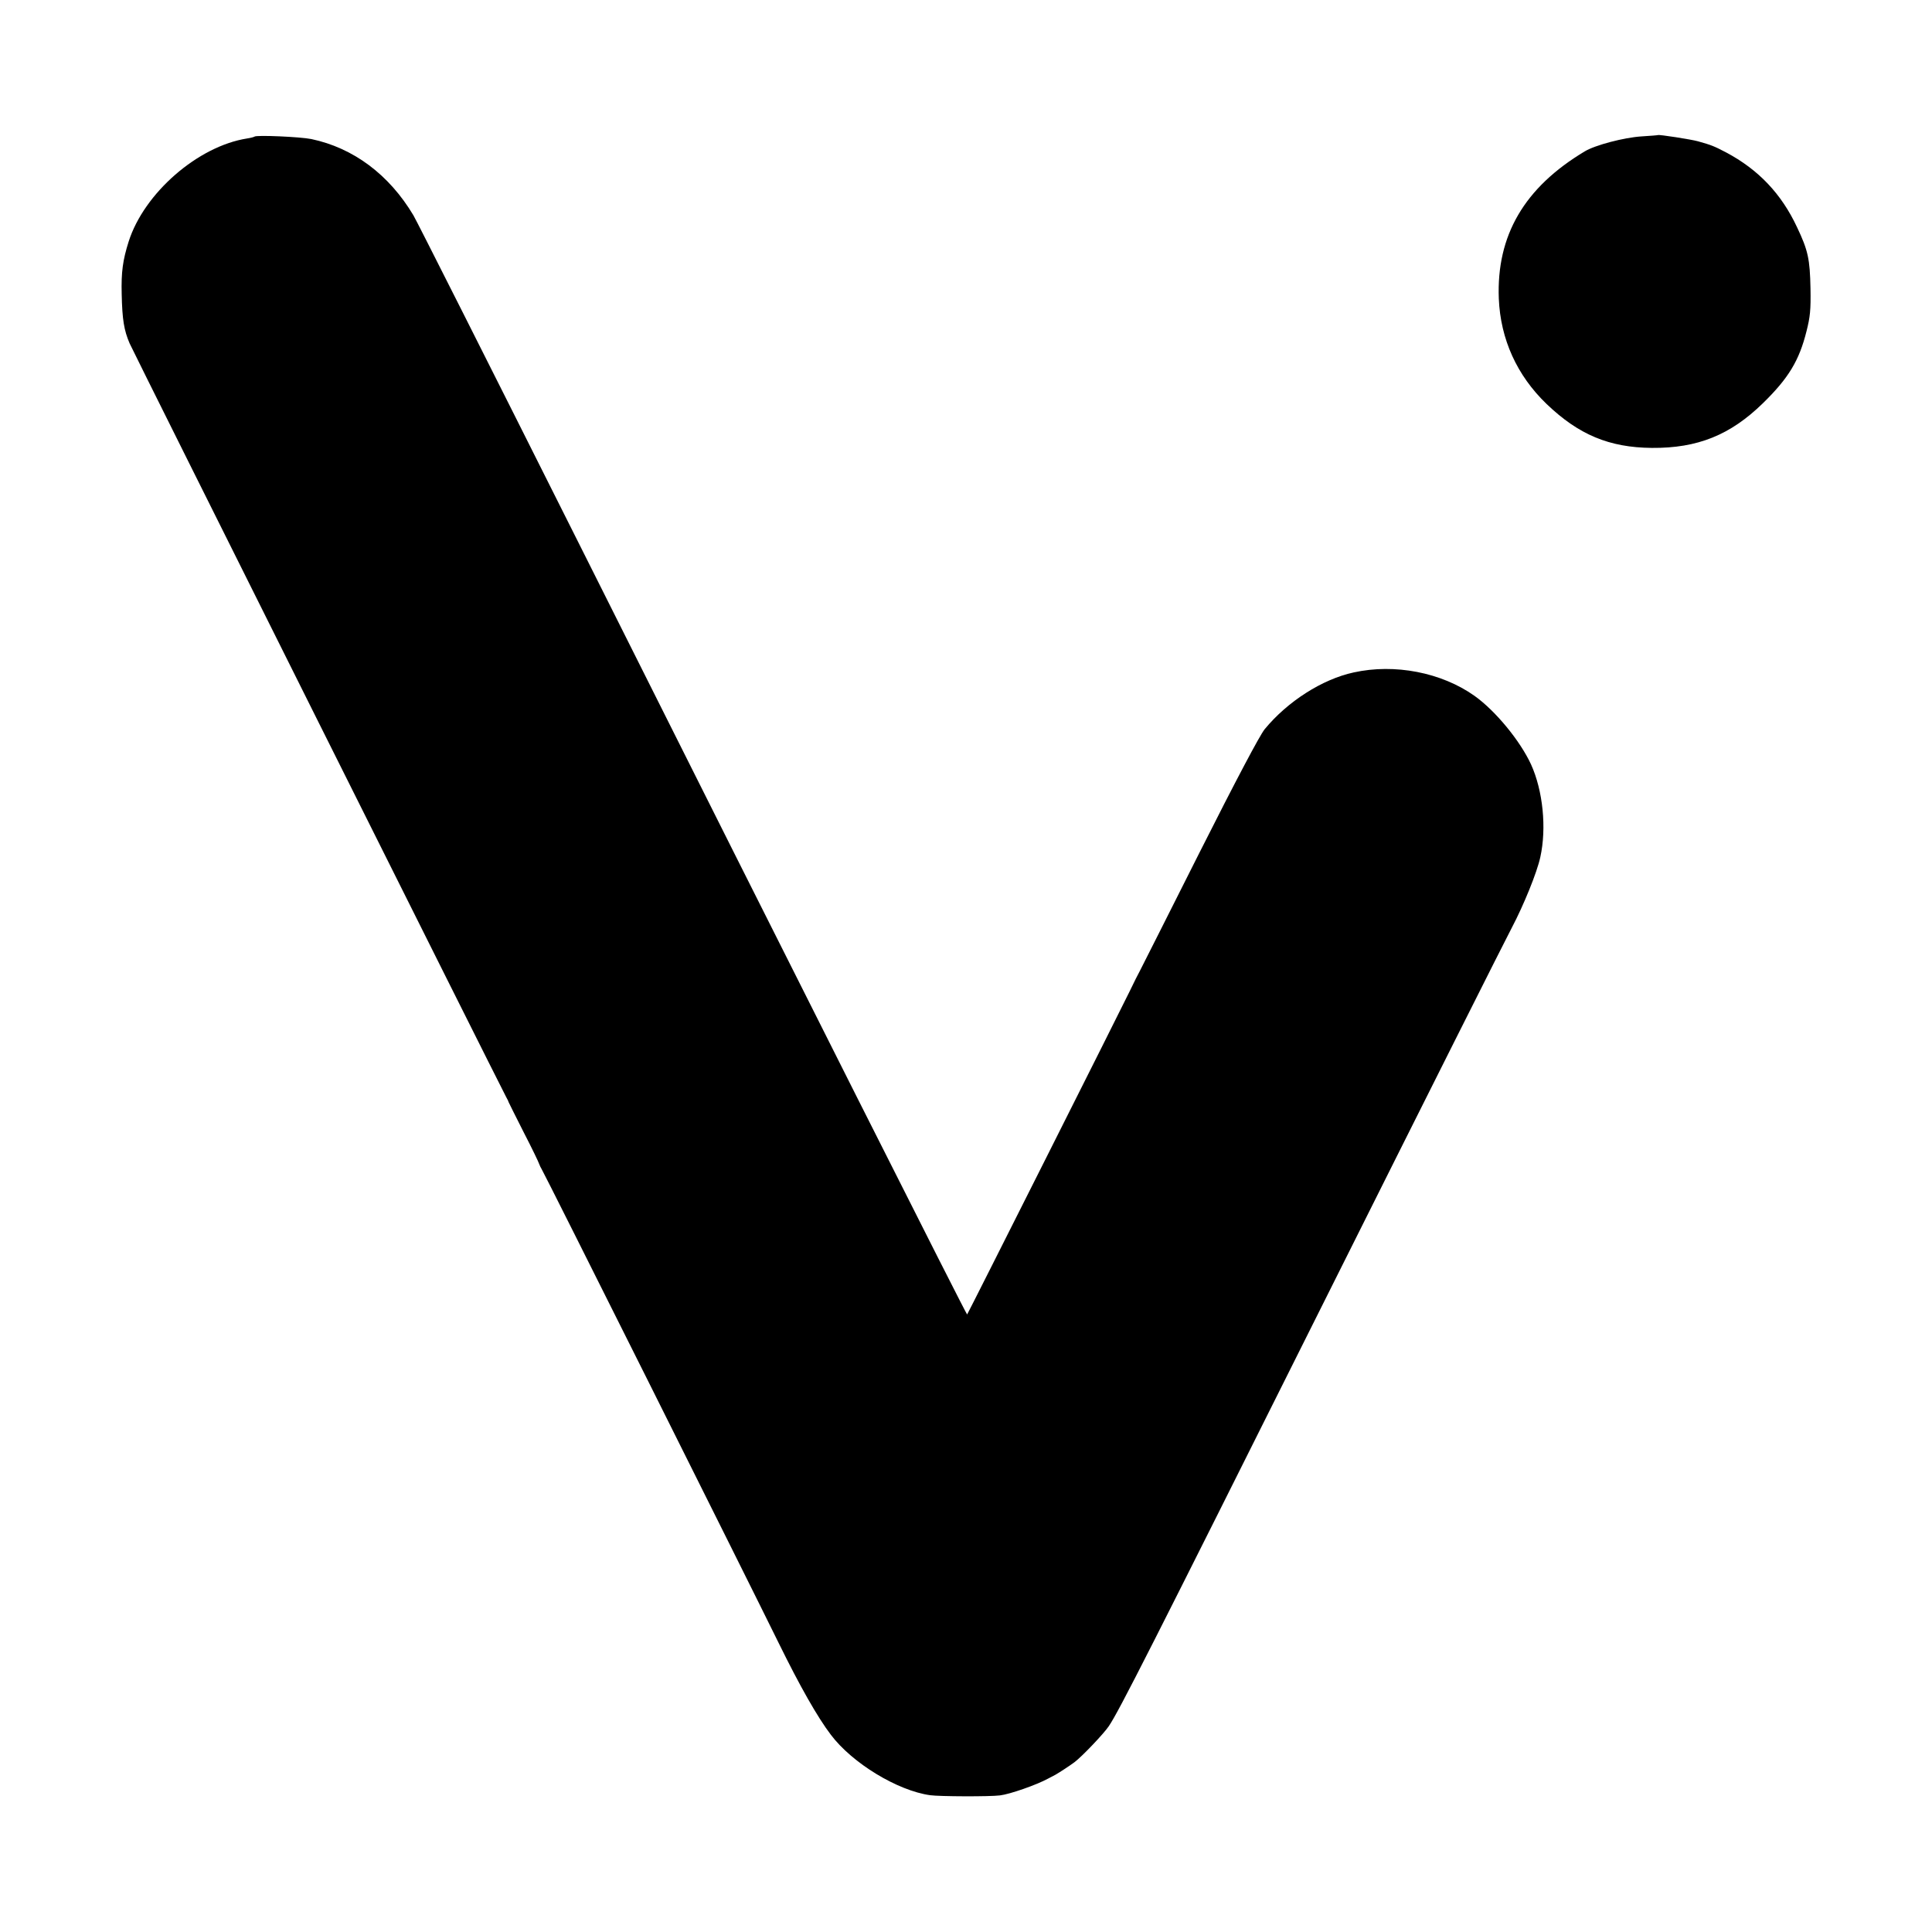
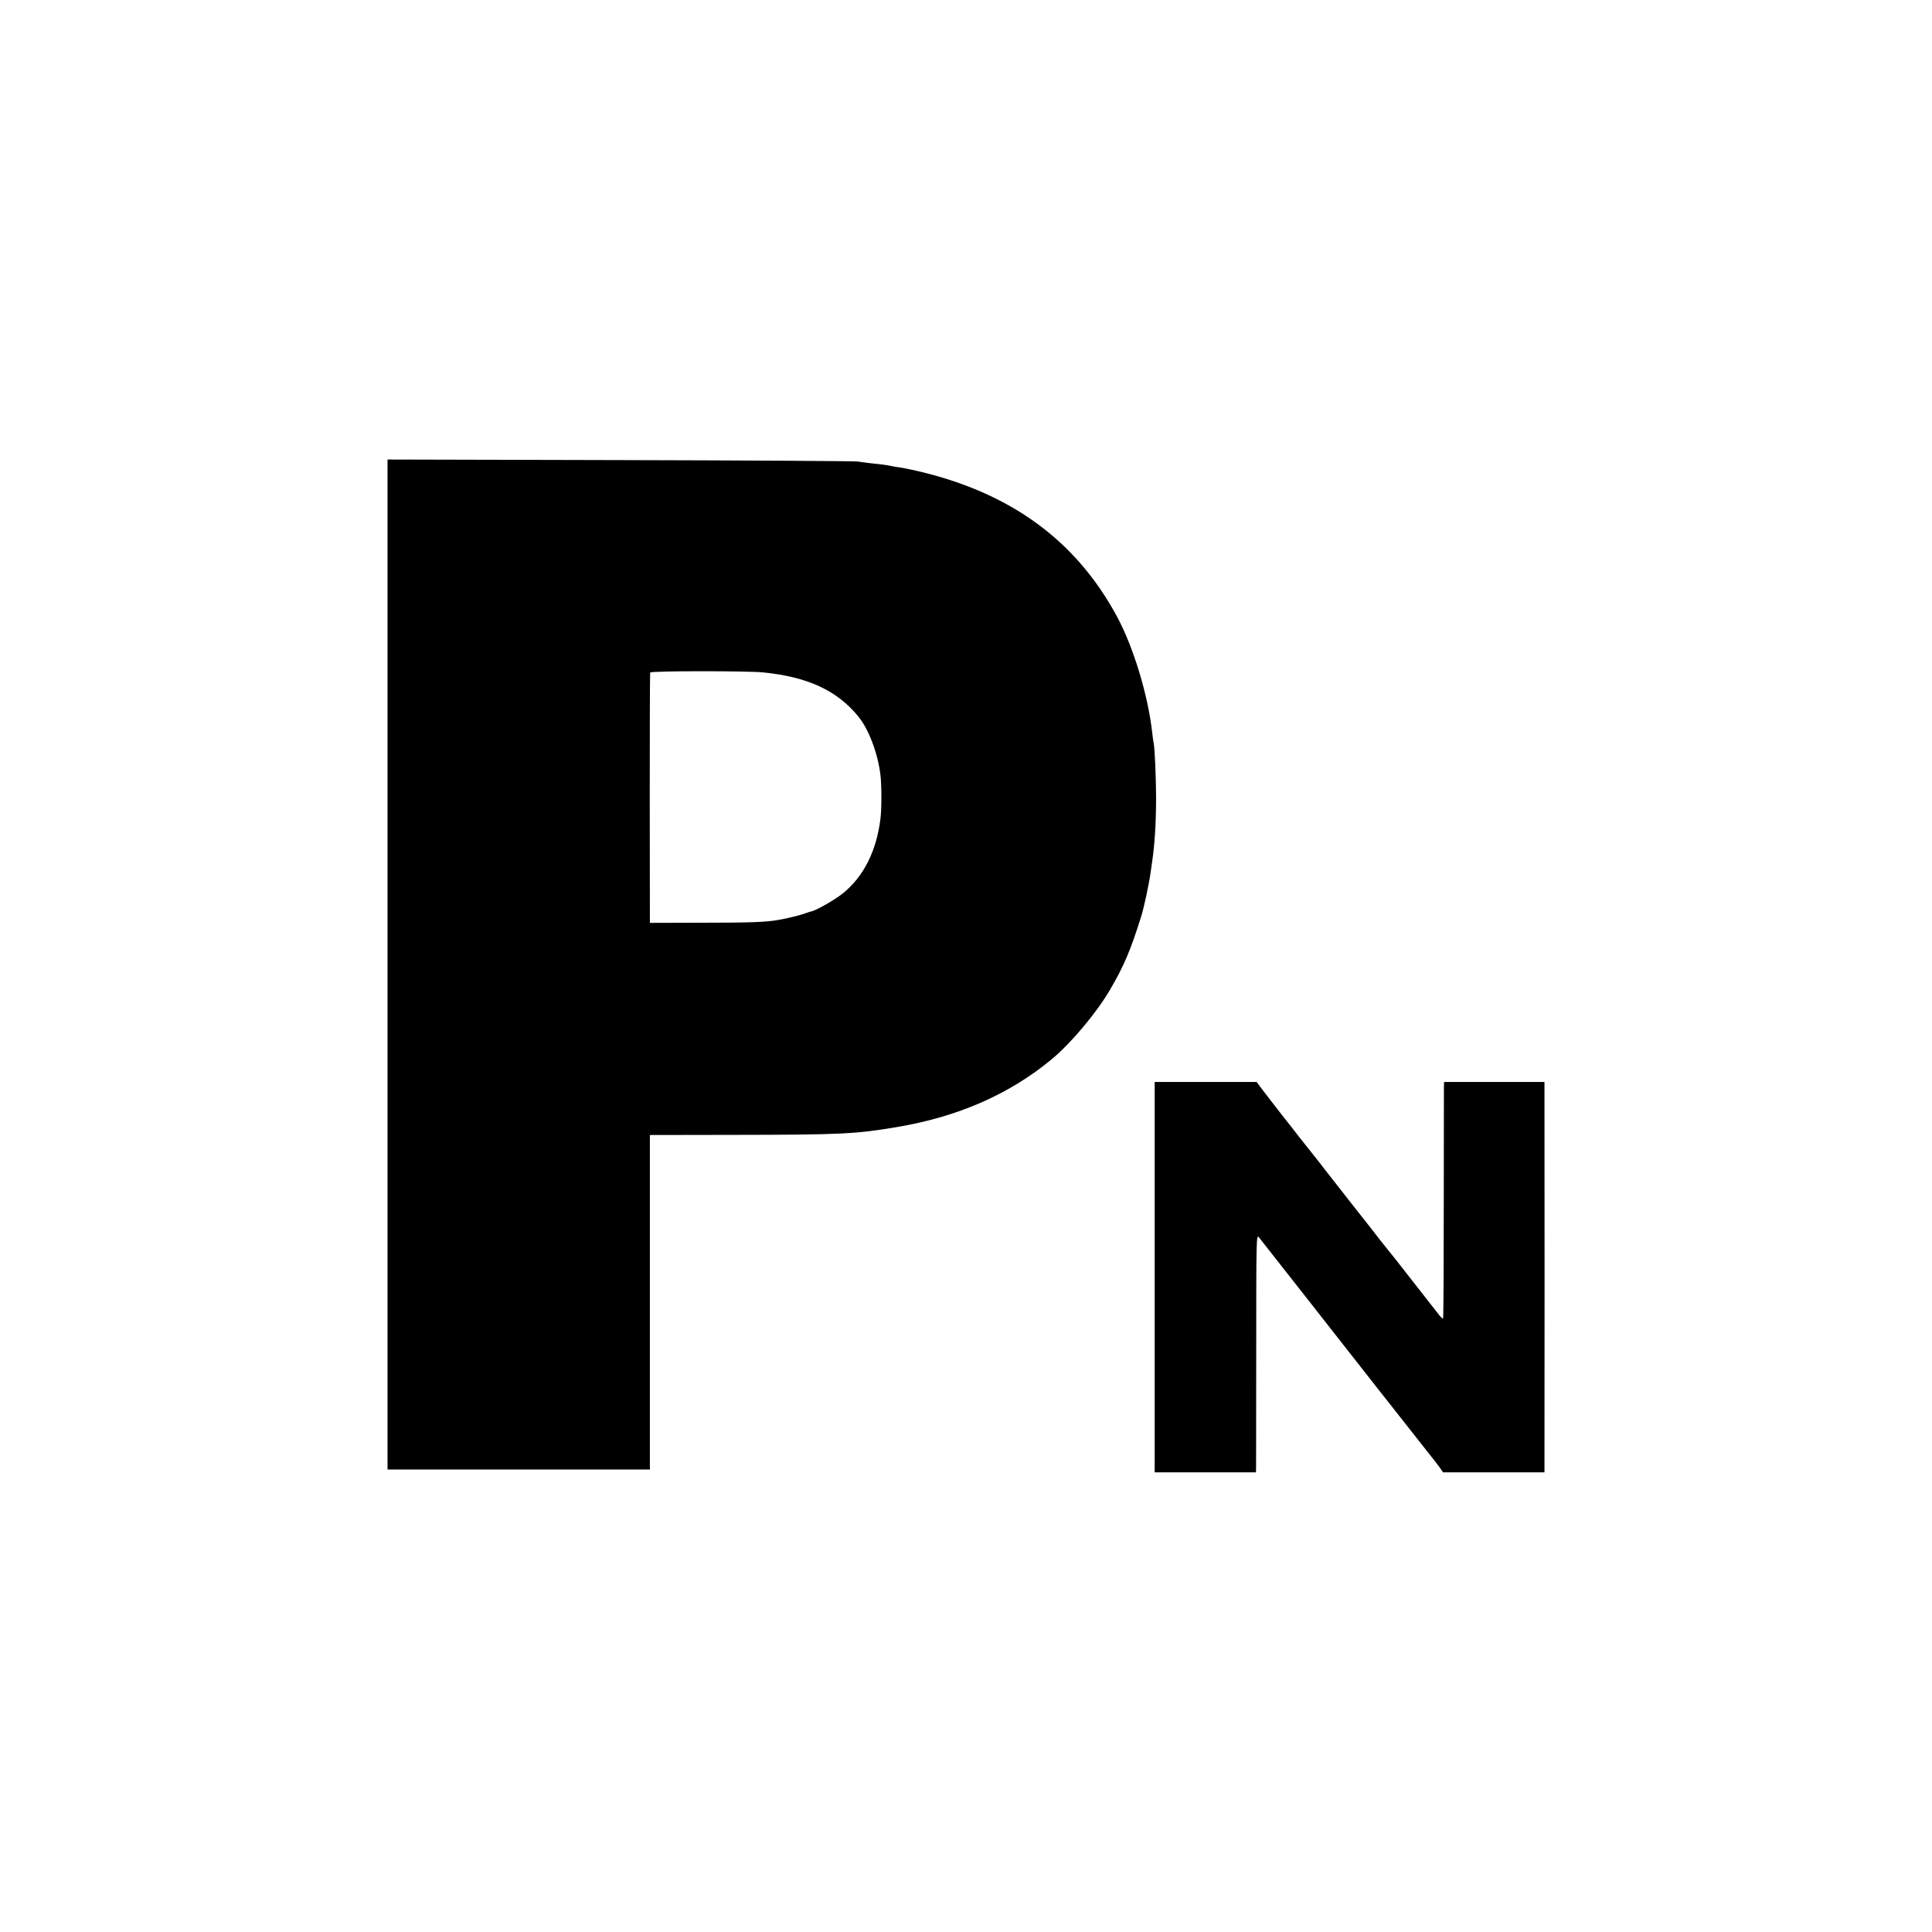
- <svg xmlns="http://www.w3.org/2000/svg" version="1.0" width="1024pt" height="1024pt" viewBox="0 0 1024 1024" preserveAspectRatio="xMidYMid meet">
-   <g transform="translate(0,1024) scale(0.1,-0.1)" fill="#000000" stroke="none">
-     <path d="M8787 9524 c-1 -1 -40 -4 -87 -7 -93 -6 -245 -46 -300 -79 -321 -192 -469 -446 -456 -781 9 -215 96 -407 253 -558 170 -163 332 -231 558 -233 242 -2 416 68 589 237 135 132 192 225 231 382 19 75 23 112 21 225 -3 157 -13 203 -71 325 -83 178 -205 306 -376 397 -65 34 -78 39 -149 59 -35 10 -208 37 -213 33z" />
-     <path d="M1349 9516 c-2 -2 -20 -7 -40 -10 -260 -41 -545 -289 -627 -546 -31 -98 -40 -161 -37 -279 3 -135 12 -191 42 -261 21 -48 1967 -3942 1996 -3995 6 -11 12 -22 12 -25 1 -3 37 -75 80 -160 44 -85 81 -162 83 -170 3 -8 8 -19 12 -25 9 -11 1084 -2161 1258 -2515 111 -226 205 -392 276 -485 113 -150 353 -296 526 -320 49 -7 316 -8 370 -1 52 6 195 56 255 89 11 6 29 15 40 21 24 14 73 46 100 66 42 32 155 151 182 191 55 82 215 397 1148 2264 520 1040 965 1926 989 1970 61 116 132 289 150 372 34 154 14 352 -49 491 -58 126 -189 285 -300 364 -175 124 -423 172 -640 124 -167 -36 -351 -154 -472 -301 -26 -32 -152 -270 -347 -657 -168 -334 -310 -616 -315 -625 -6 -10 -30 -58 -54 -108 -39 -81 -857 -1708 -861 -1712 -3 -4 -853 1682 -2078 4127 -454 905 -839 1669 -857 1699 -129 216 -318 357 -541 404 -59 12 -291 22 -301 13z" />
+ <svg xmlns="http://www.w3.org/2000/svg" version="1.0" width="1366pt" height="1366pt" viewBox="0 0 1366 1366" preserveAspectRatio="xMidYMid meet">
+   <g transform="translate(0,1366) scale(0.1,-0.1)" fill="#000000" stroke="none">
+     <path d="M2740 6840 l0 -3570 928 0 927 0 0 1183 0 1182 600 1 c754 1 856 6 1145 55 432 72 797 232 1095 479 136 112 318 329 412 490 100 170 148 284 223 525 19 61 57 240 65 305 3 19 7 51 10 70 19 125 29 280 29 465 -1 146 -9 340 -17 380 -3 11 -7 47 -11 80 -30 263 -132 599 -248 815 -291 540 -754 877 -1412 1030 -49 11 -105 23 -125 25 -20 3 -49 7 -64 11 -33 7 -58 10 -143 19 -33 4 -74 9 -90 12 -16 3 -770 8 -1676 10 l-1648 4 0 -3571z m2655 2066 c315 -32 521 -126 673 -311 73 -88 139 -261 157 -414 9 -72 9 -242 0 -311 -28 -227 -119 -408 -265 -526 -57 -46 -192 -123 -224 -128 -6 -1 -24 -7 -41 -13 -30 -12 -135 -38 -190 -47 -88 -16 -204 -20 -540 -20 l-370 -1 -1 880 c0 484 1 885 3 890 4 12 682 12 798 1z" />
+     <path d="M8164 4630 l0 -1380 358 0 358 0 1 33 c0 17 1 396 1 842 0 772 1 808 18 788 25 -32 329 -418 371 -472 74 -96 822 -1047 846 -1076 13 -16 39 -49 56 -72 l30 -43 359 0 358 0 0 23 c1 30 1 2617 0 2685 l0 52 -355 0 -355 0 -1 -37 c0 -21 -1 -396 -1 -833 0 -437 -2 -798 -5 -802 -2 -5 -20 13 -40 40 -20 26 -93 119 -162 207 -69 88 -129 165 -133 170 -4 6 -25 31 -45 56 -21 26 -51 64 -68 85 -16 22 -106 136 -199 254 -92 118 -180 230 -195 249 -14 19 -55 71 -91 116 -36 45 -77 97 -92 116 -14 19 -65 84 -113 144 -47 61 -107 138 -133 172 l-47 63 -360 0 -361 0 0 -1380z" />
  </g>
</svg>
